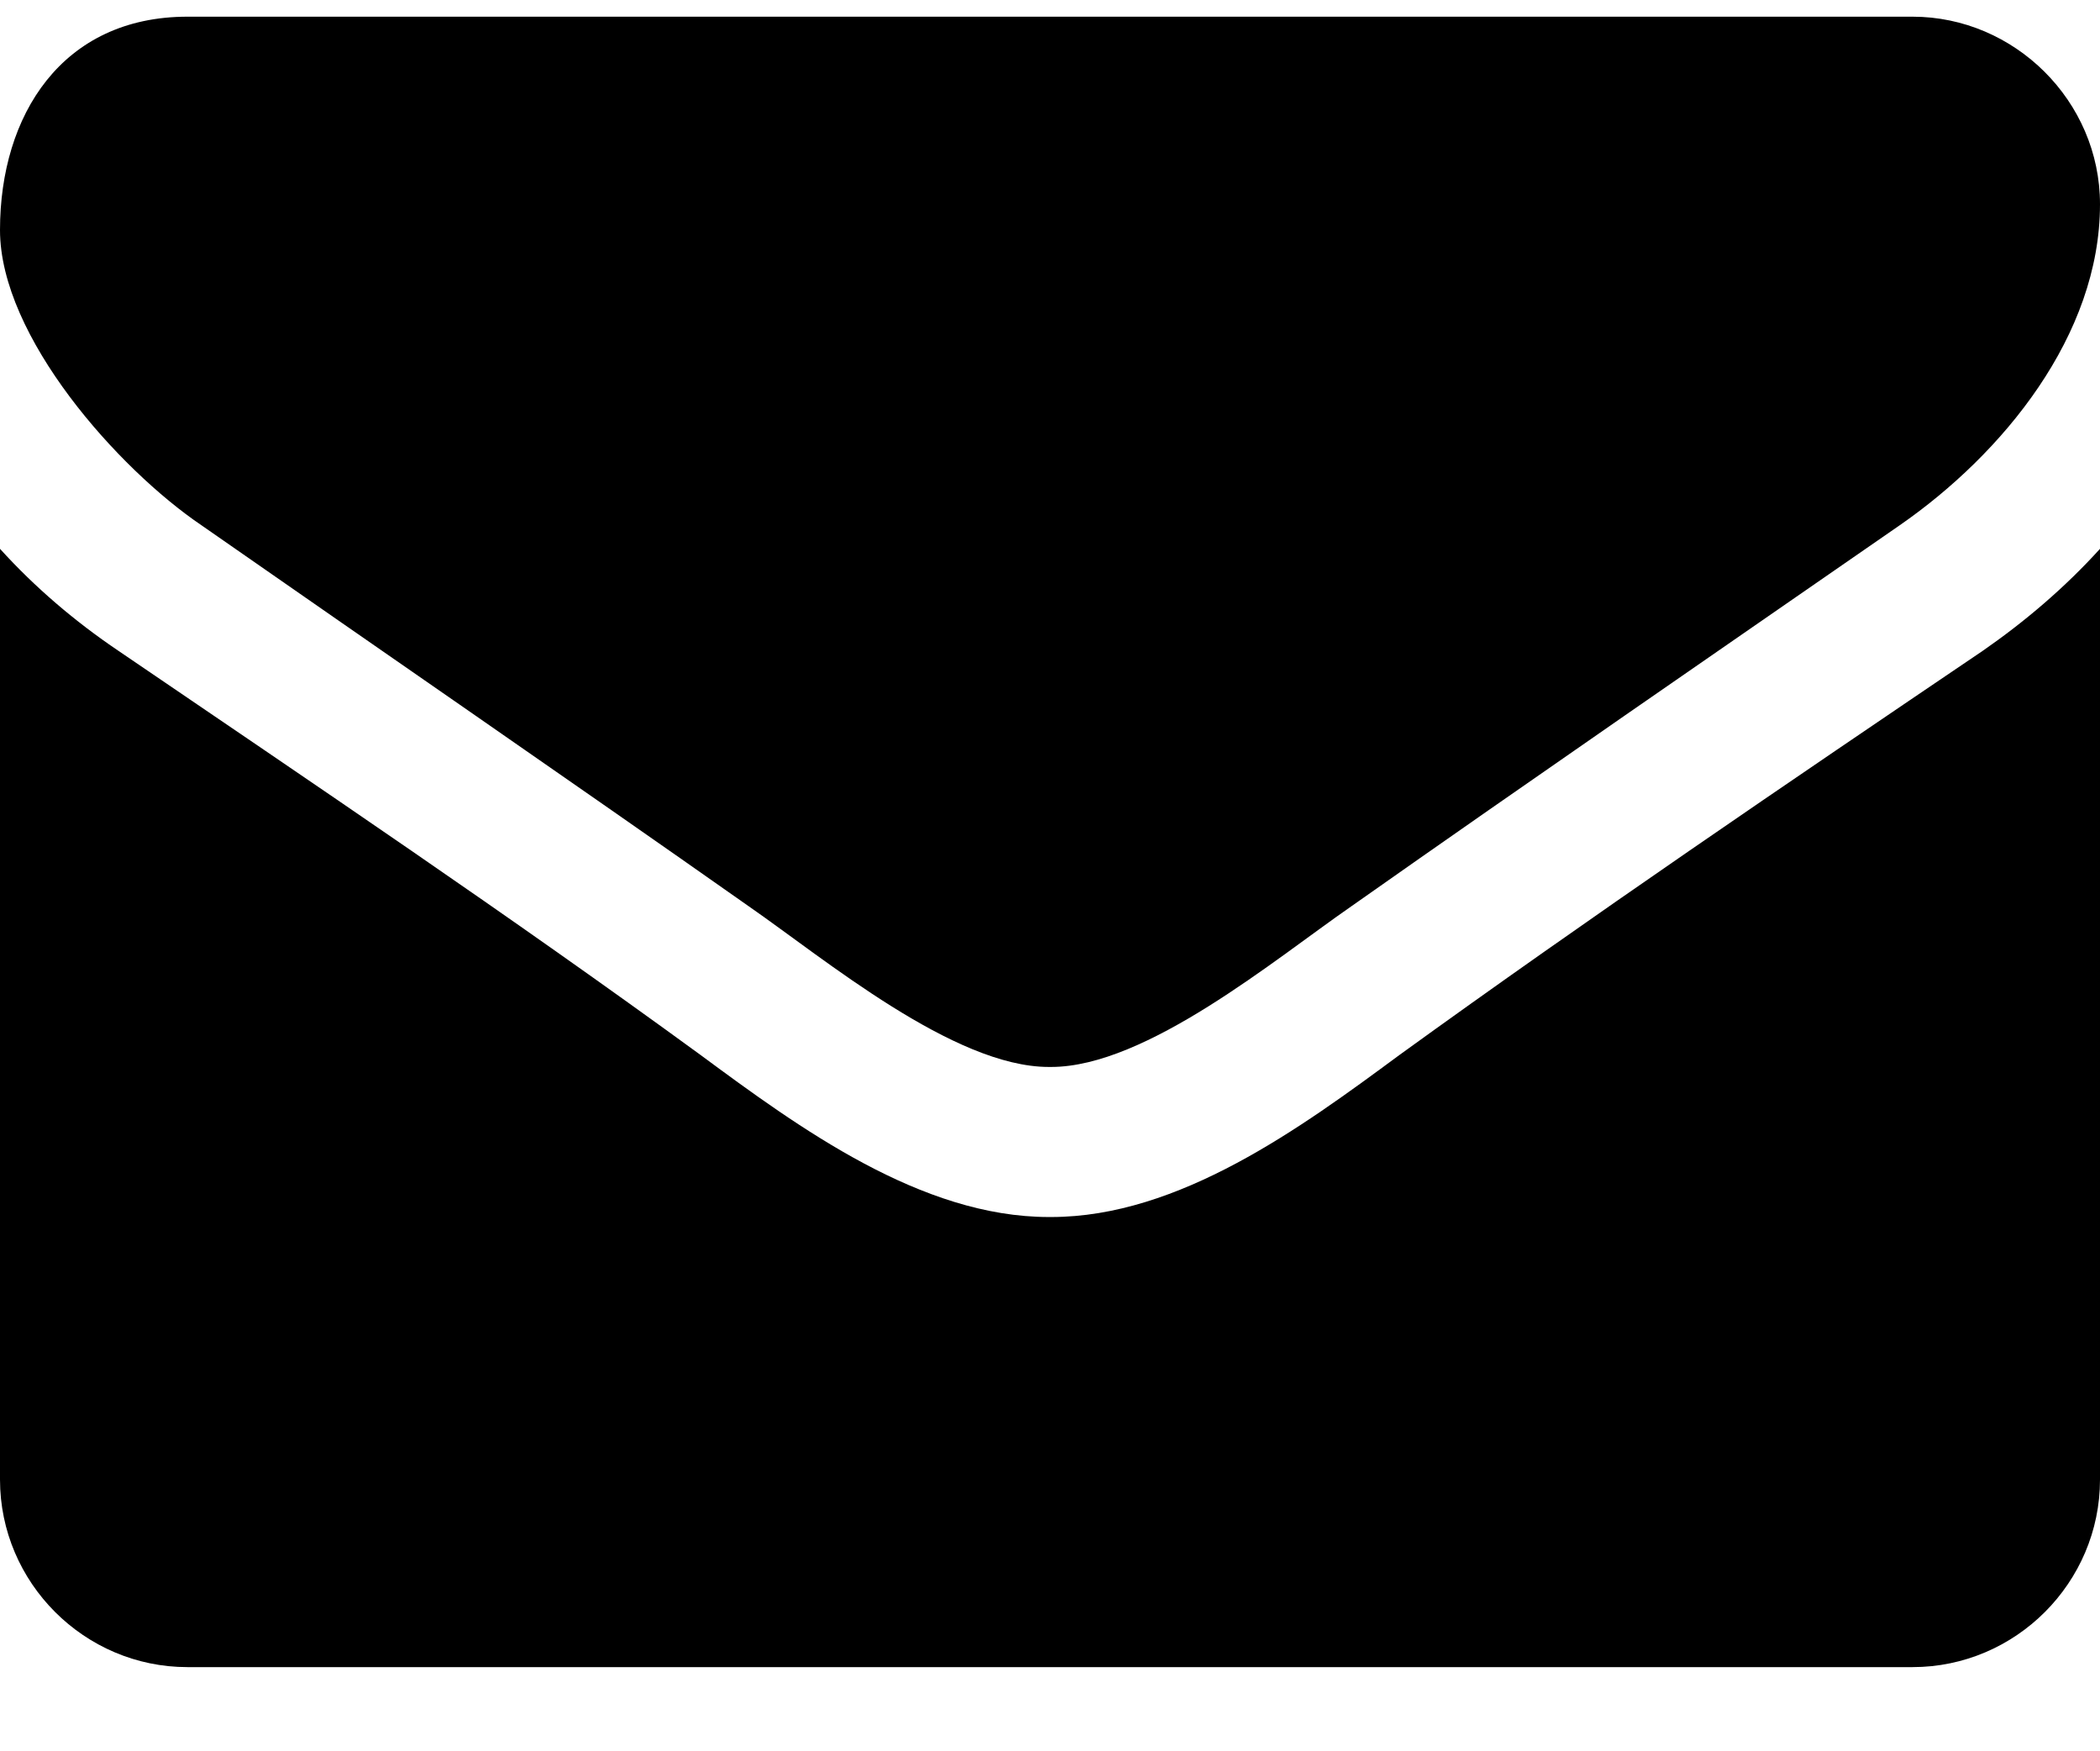
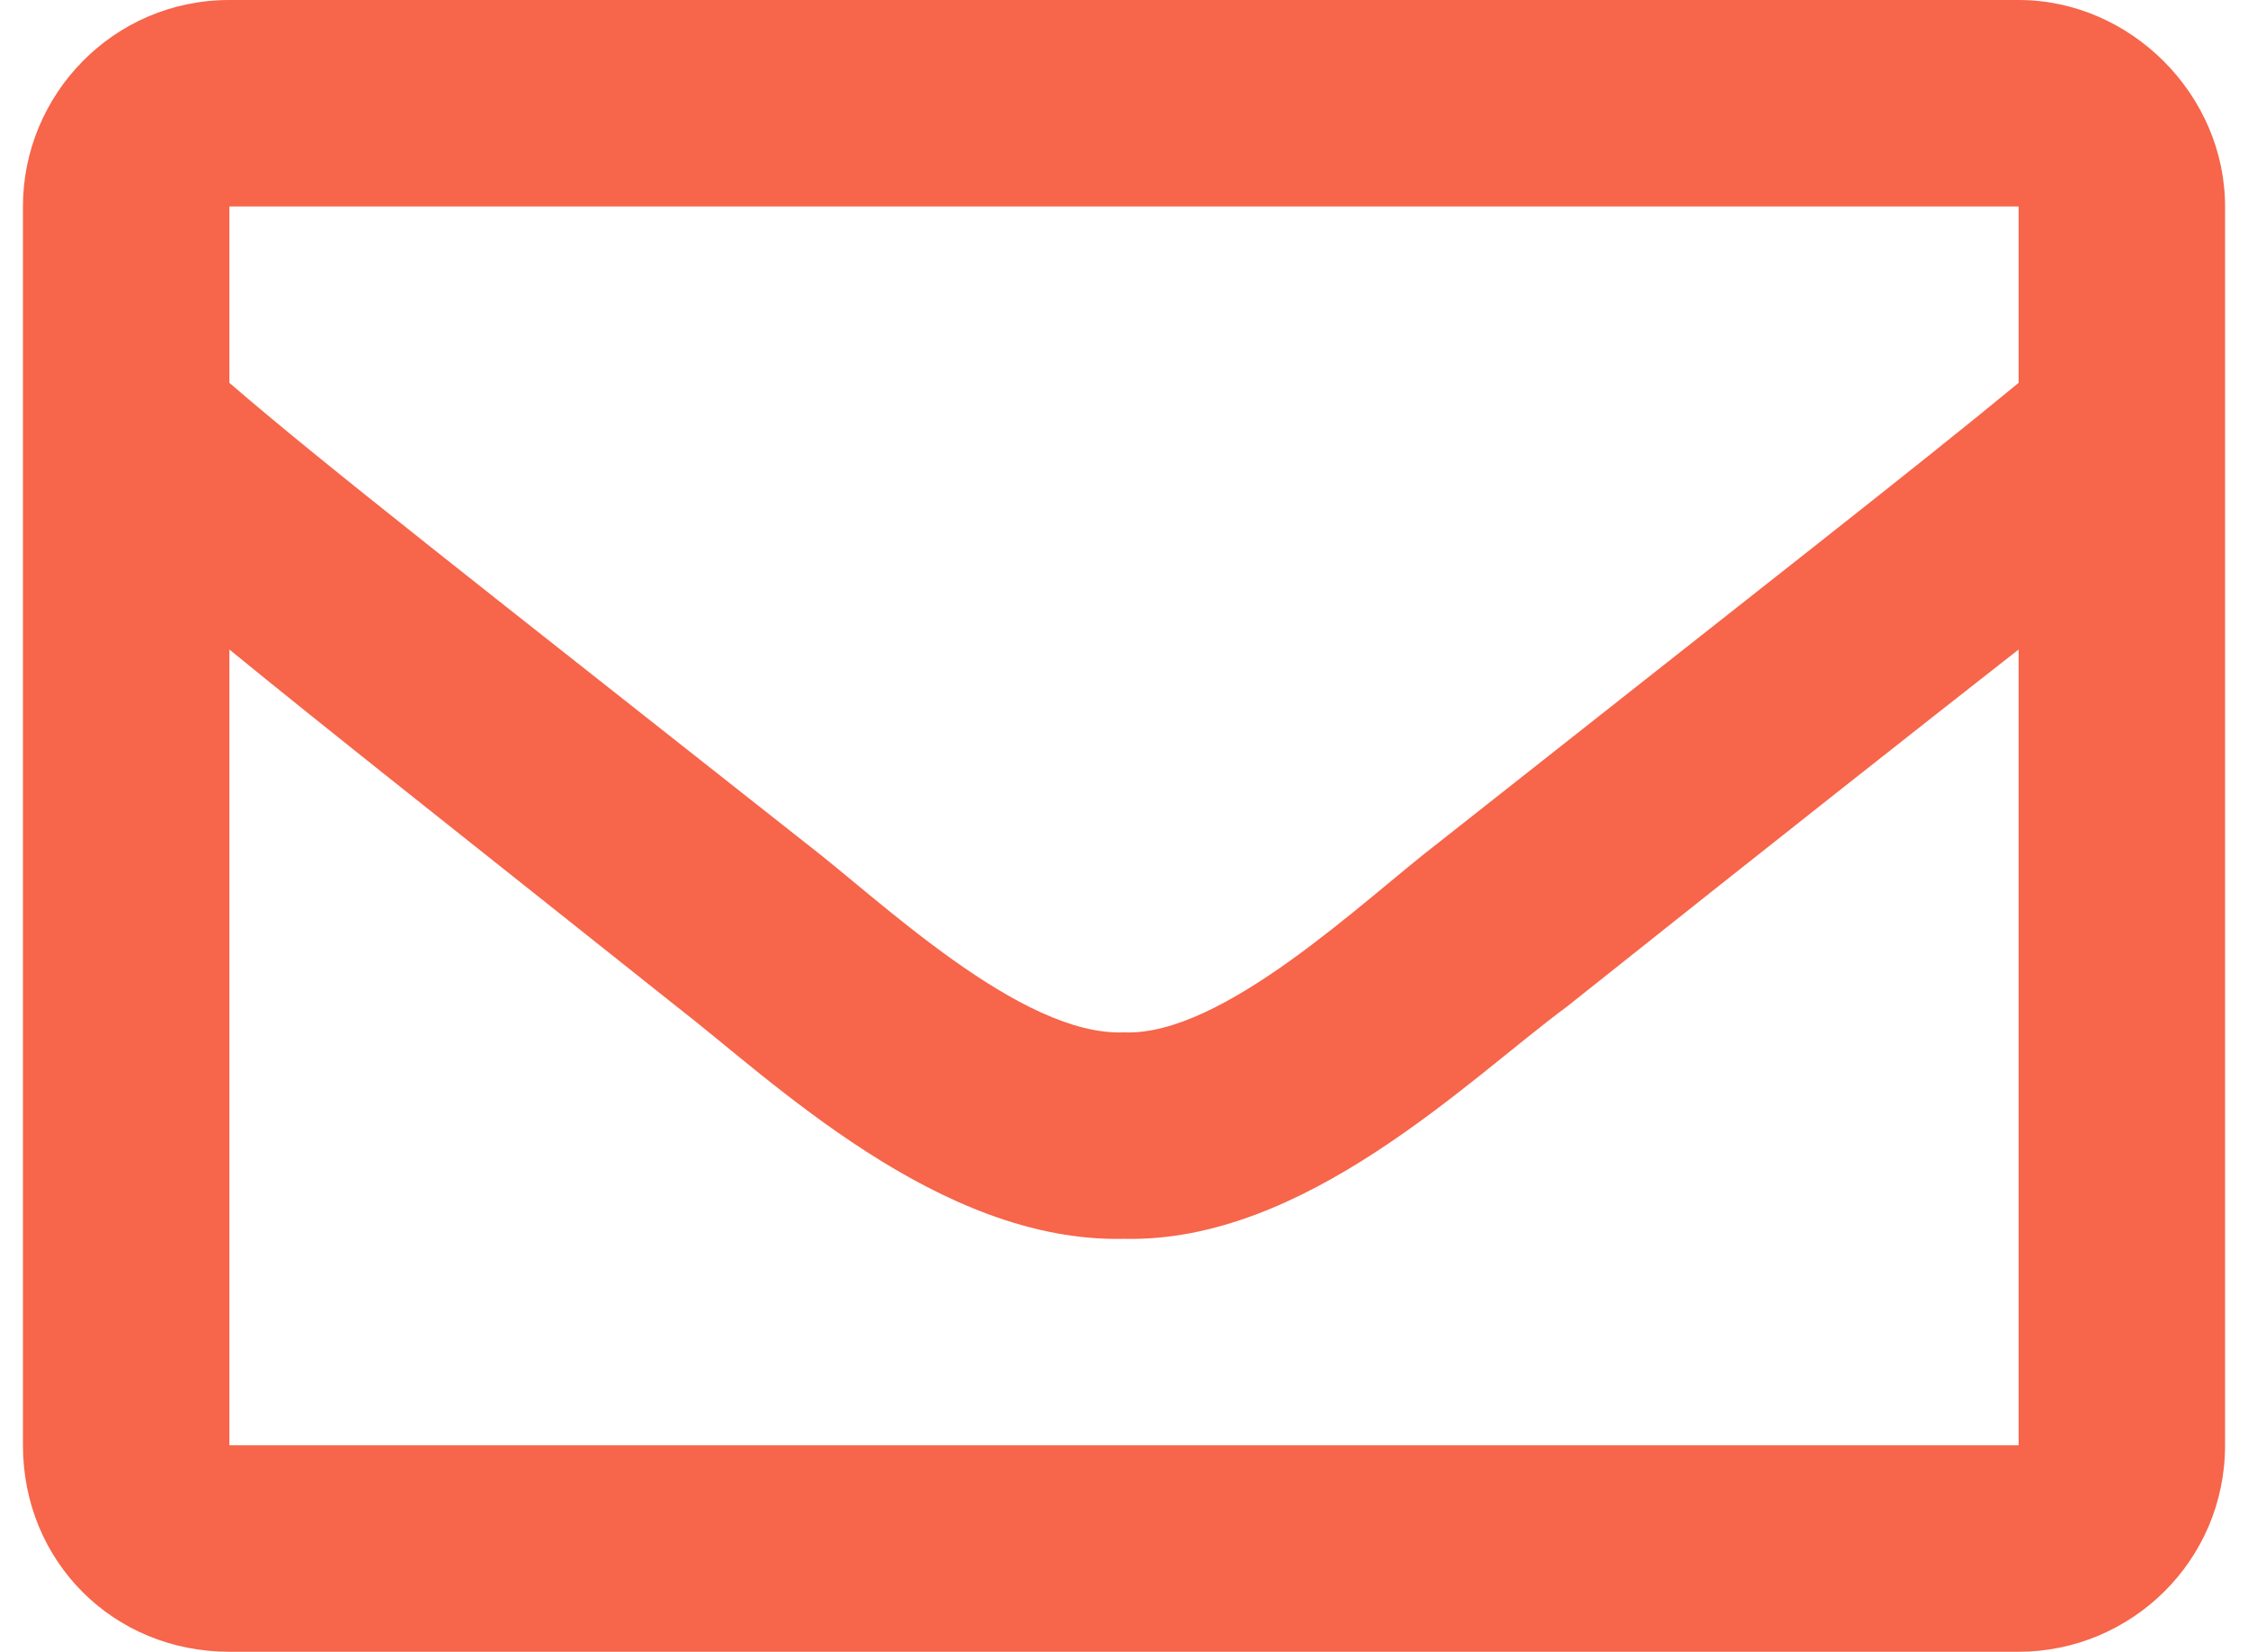
- <svg xmlns="http://www.w3.org/2000/svg" width="18" height="15" viewBox="0 0 18 15" fill="none">
-   <path d="M18 4.703C17.699 5.035 17.357 5.326 16.995 5.577C15.318 6.712 13.631 7.857 11.993 9.042C11.15 9.665 10.105 10.429 9.01 10.429H9H8.99C7.895 10.429 6.85 9.665 6.007 9.042C4.369 7.847 2.682 6.712 1.015 5.577C0.643 5.326 0.301 5.035 0 4.703V12.679C0 13.562 0.723 14.286 1.607 14.286H16.393C17.277 14.286 18 13.562 18 12.679V4.703ZM18 1.75C18 0.866 17.267 0.143 16.393 0.143H1.607C0.532 0.143 0 0.987 0 1.971C0 2.885 1.015 4.02 1.728 4.502C3.285 5.587 4.862 6.672 6.419 7.767C7.071 8.219 8.176 9.143 8.99 9.143H9H9.01C9.824 9.143 10.929 8.219 11.582 7.767C13.138 6.672 14.715 5.587 16.282 4.502C17.166 3.89 18 2.875 18 1.75Z" fill="black" />
+ <svg xmlns="http://www.w3.org/2000/svg" width="49" height="36" viewBox="0 0 49 36" fill="none">
+   <path d="M44 0H5C2.469 0 0.5 2.062 0.5 4.5V31.5C0.5 34.031 2.469 36 5 36H44C46.438 36 48.5 34.031 48.5 31.5V4.5C48.5 2.062 46.438 0 44 0ZM44 4.5V8.344C41.844 10.125 38.469 12.75 31.344 18.375C29.75 19.594 26.656 22.594 24.5 22.5C22.25 22.594 19.156 19.594 17.562 18.375C10.438 12.75 7.062 10.125 5 8.344V4.5H44ZM5 31.5V14.156C7.062 15.844 10.156 18.281 14.75 21.938C16.812 23.531 20.469 27.094 24.5 27C28.438 27.094 32 23.531 34.156 21.938C38.75 18.281 41.844 15.844 44 14.156V31.5H5Z" fill="#F7654A" />
</svg>
